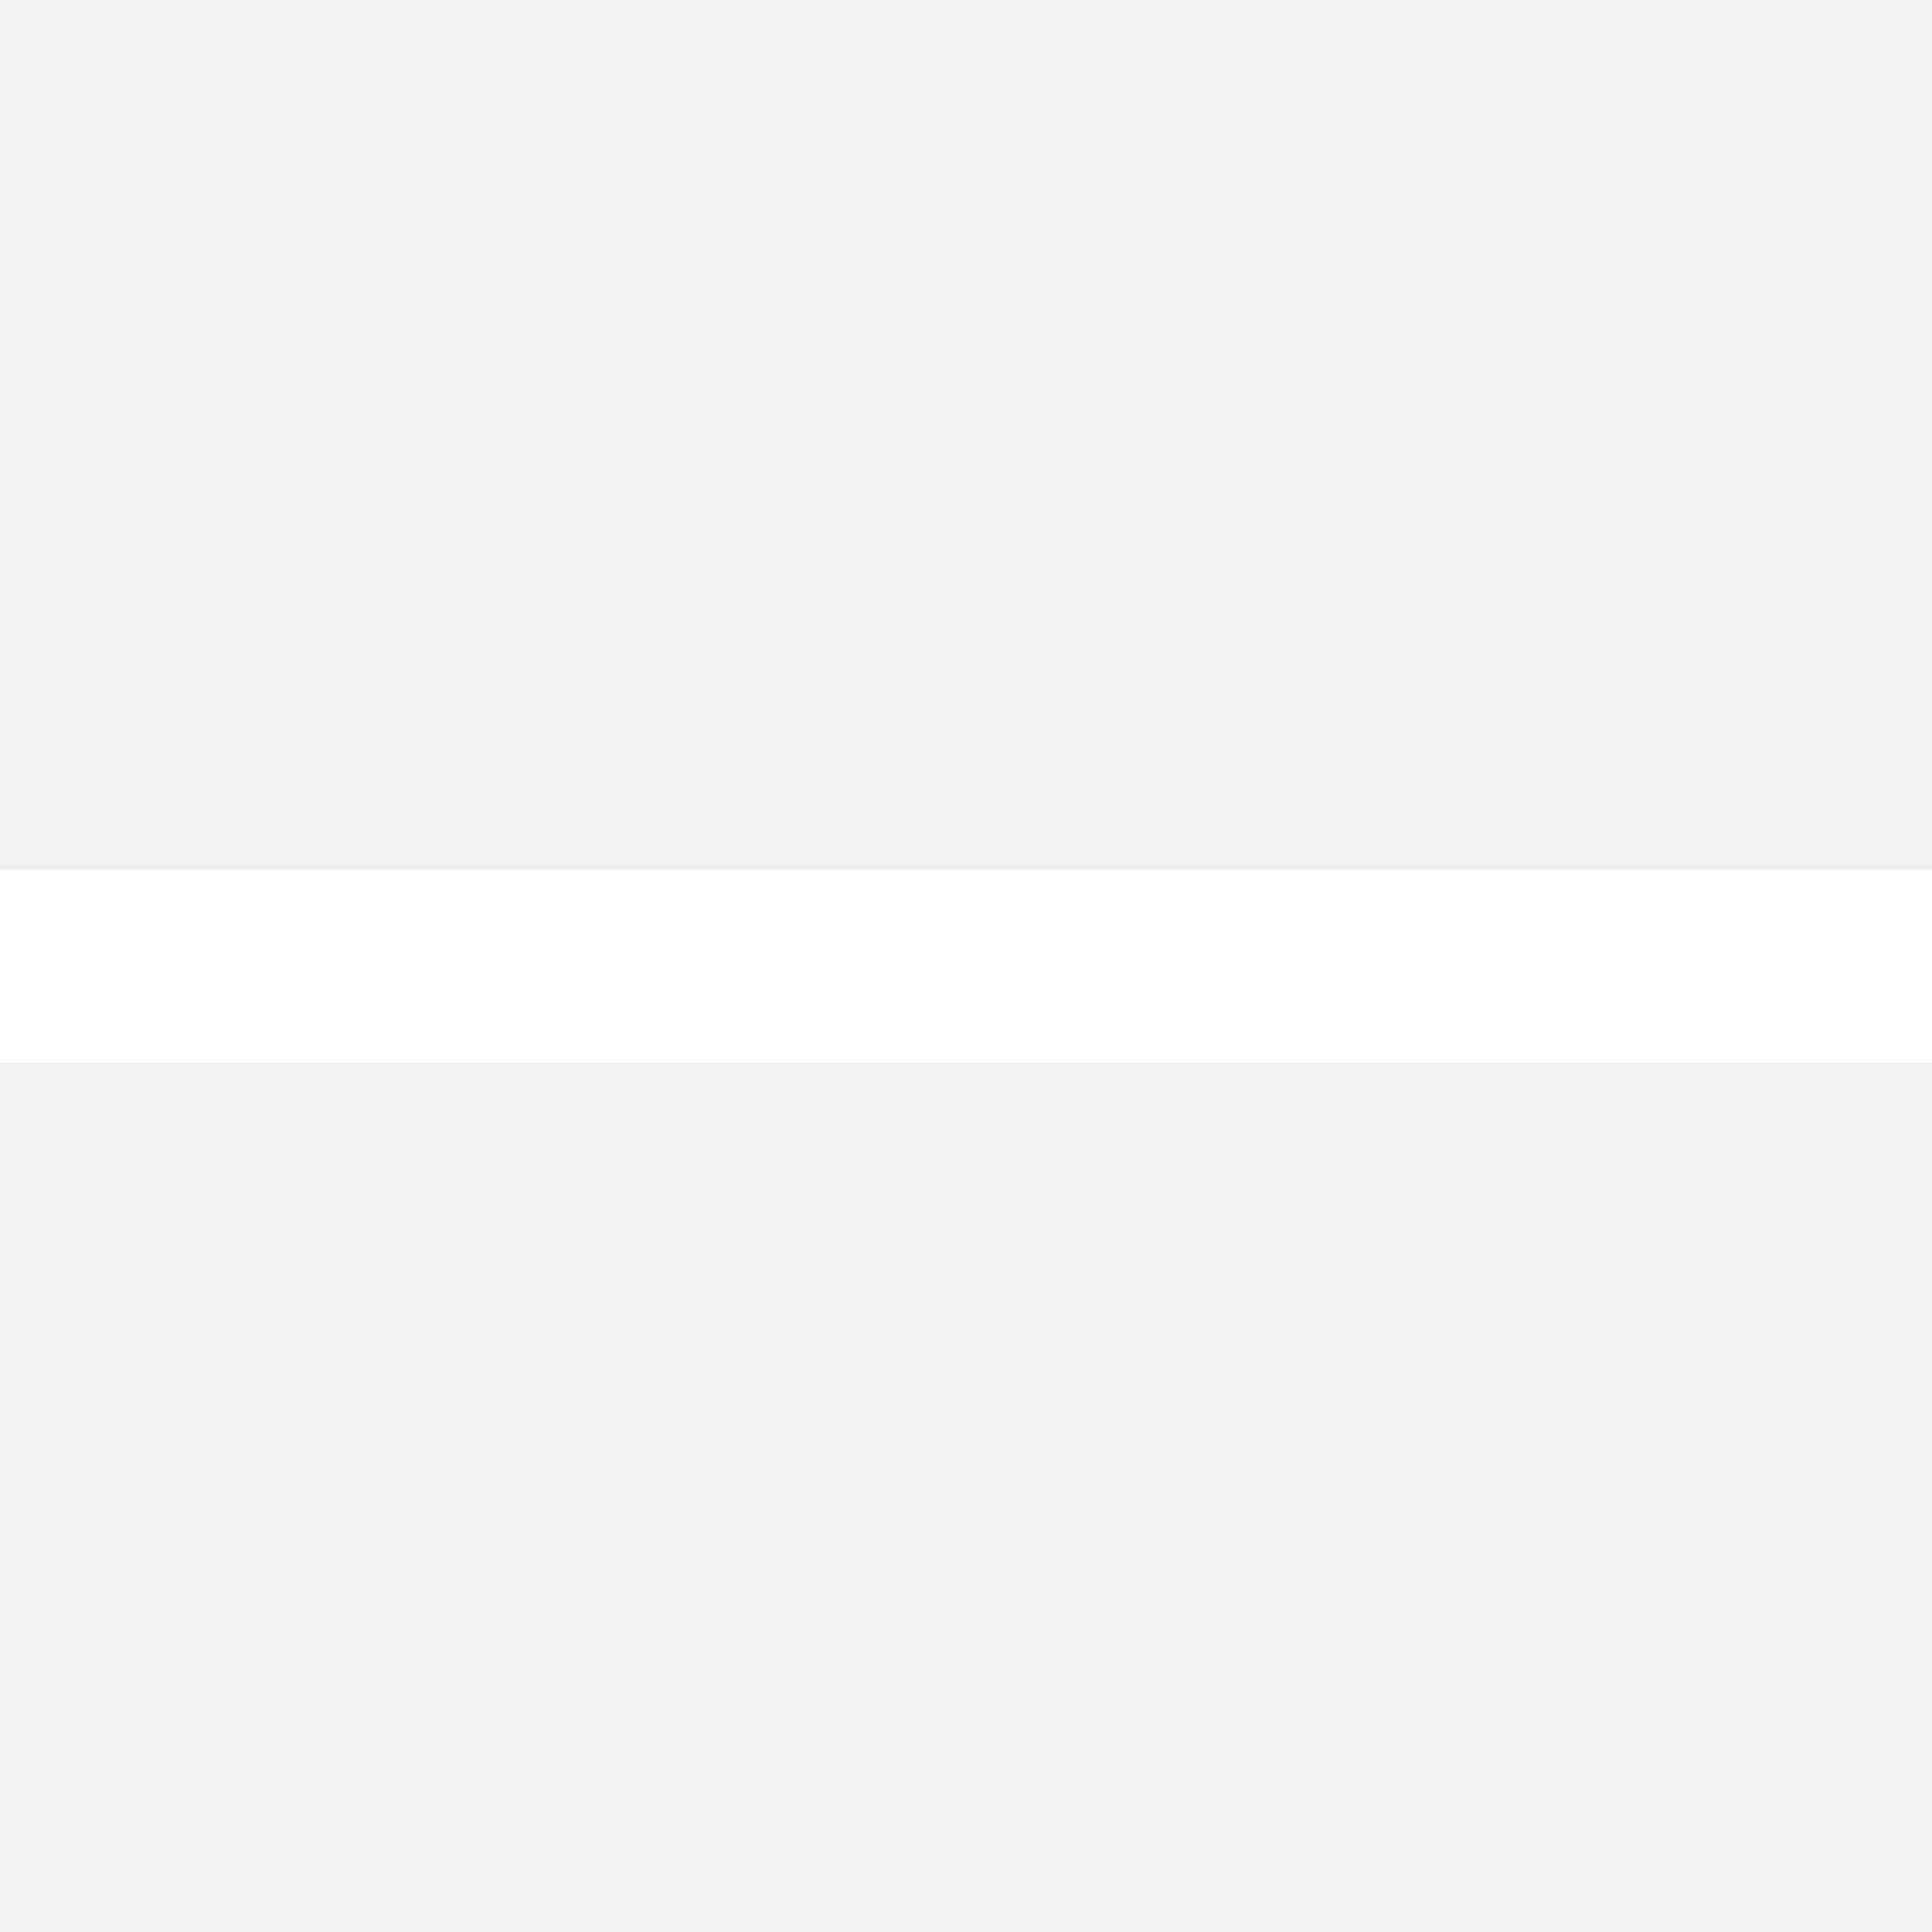
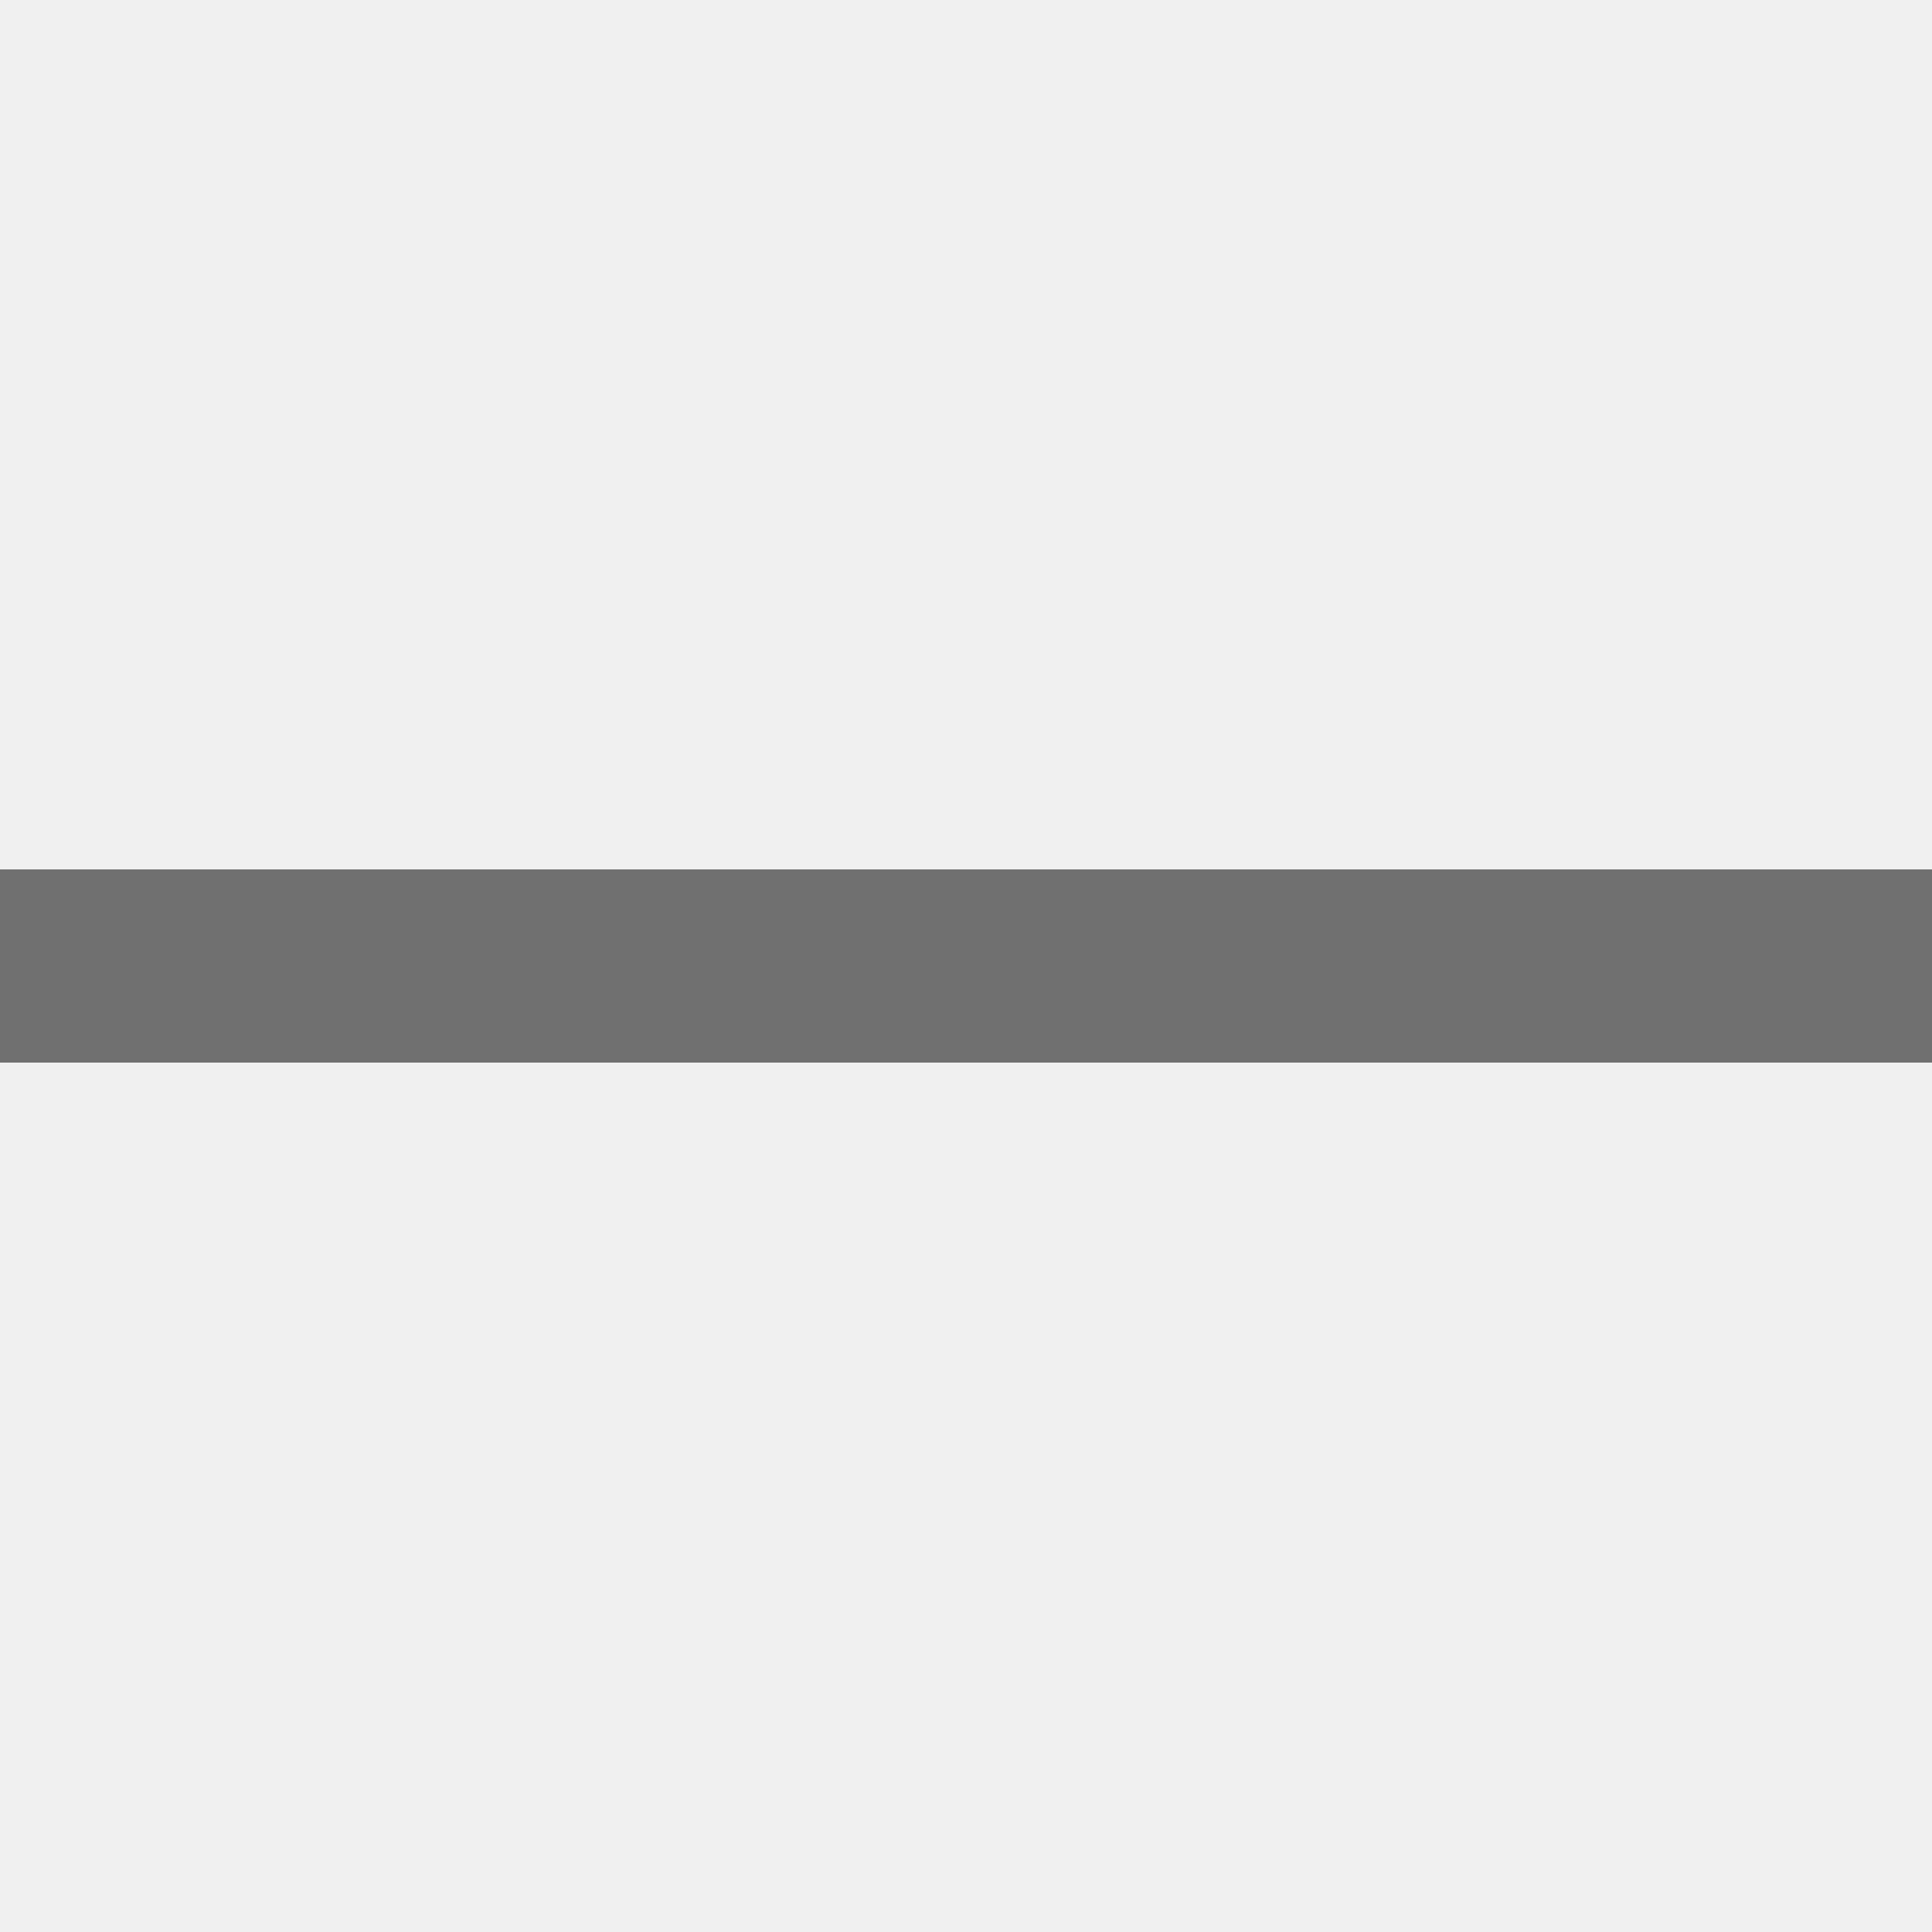
<svg xmlns="http://www.w3.org/2000/svg" width="10" height="10" viewBox="0 0 10 10">
  <defs>
    <style>
-       .cls-1, .cls-2 {
+       .cls-1 {
        fill: #fff;
-       }
- 
-       .cls-1 {
        opacity: 0;
      }

      .cls-2 {
-         stroke: #707070;
-       }
- 
-       .cls-3 {
-         stroke: none;
-       }
- 
-       .cls-4 {
-         fill: none;
+         fill: #707070;
      }
    </style>
  </defs>
-   <g id="_-" data-name="-" transform="translate(-5 -5)">
-     <rect id="bg" class="cls-1" width="10" height="10" transform="translate(5 5)" />
-     <g id="사각형_150852" data-name="사각형 150852" class="cls-2" transform="translate(5 9.5)">
-       <rect class="cls-3" width="10" height="1" />
-       <rect class="cls-4" x="0.5" y="0.5" width="9" />
-     </g>
+   <g id="_-" data-name="-" transform="translate(-5 -4.5)">
+     <rect id="사각형_151047" data-name="사각형 151047" class="cls-1" width="10" height="10" transform="translate(5 4.5)" />
+     <rect id="사각형_150852" data-name="사각형 150852" class="cls-2" width="10" height="1" transform="translate(5 9)" />
  </g>
</svg>
